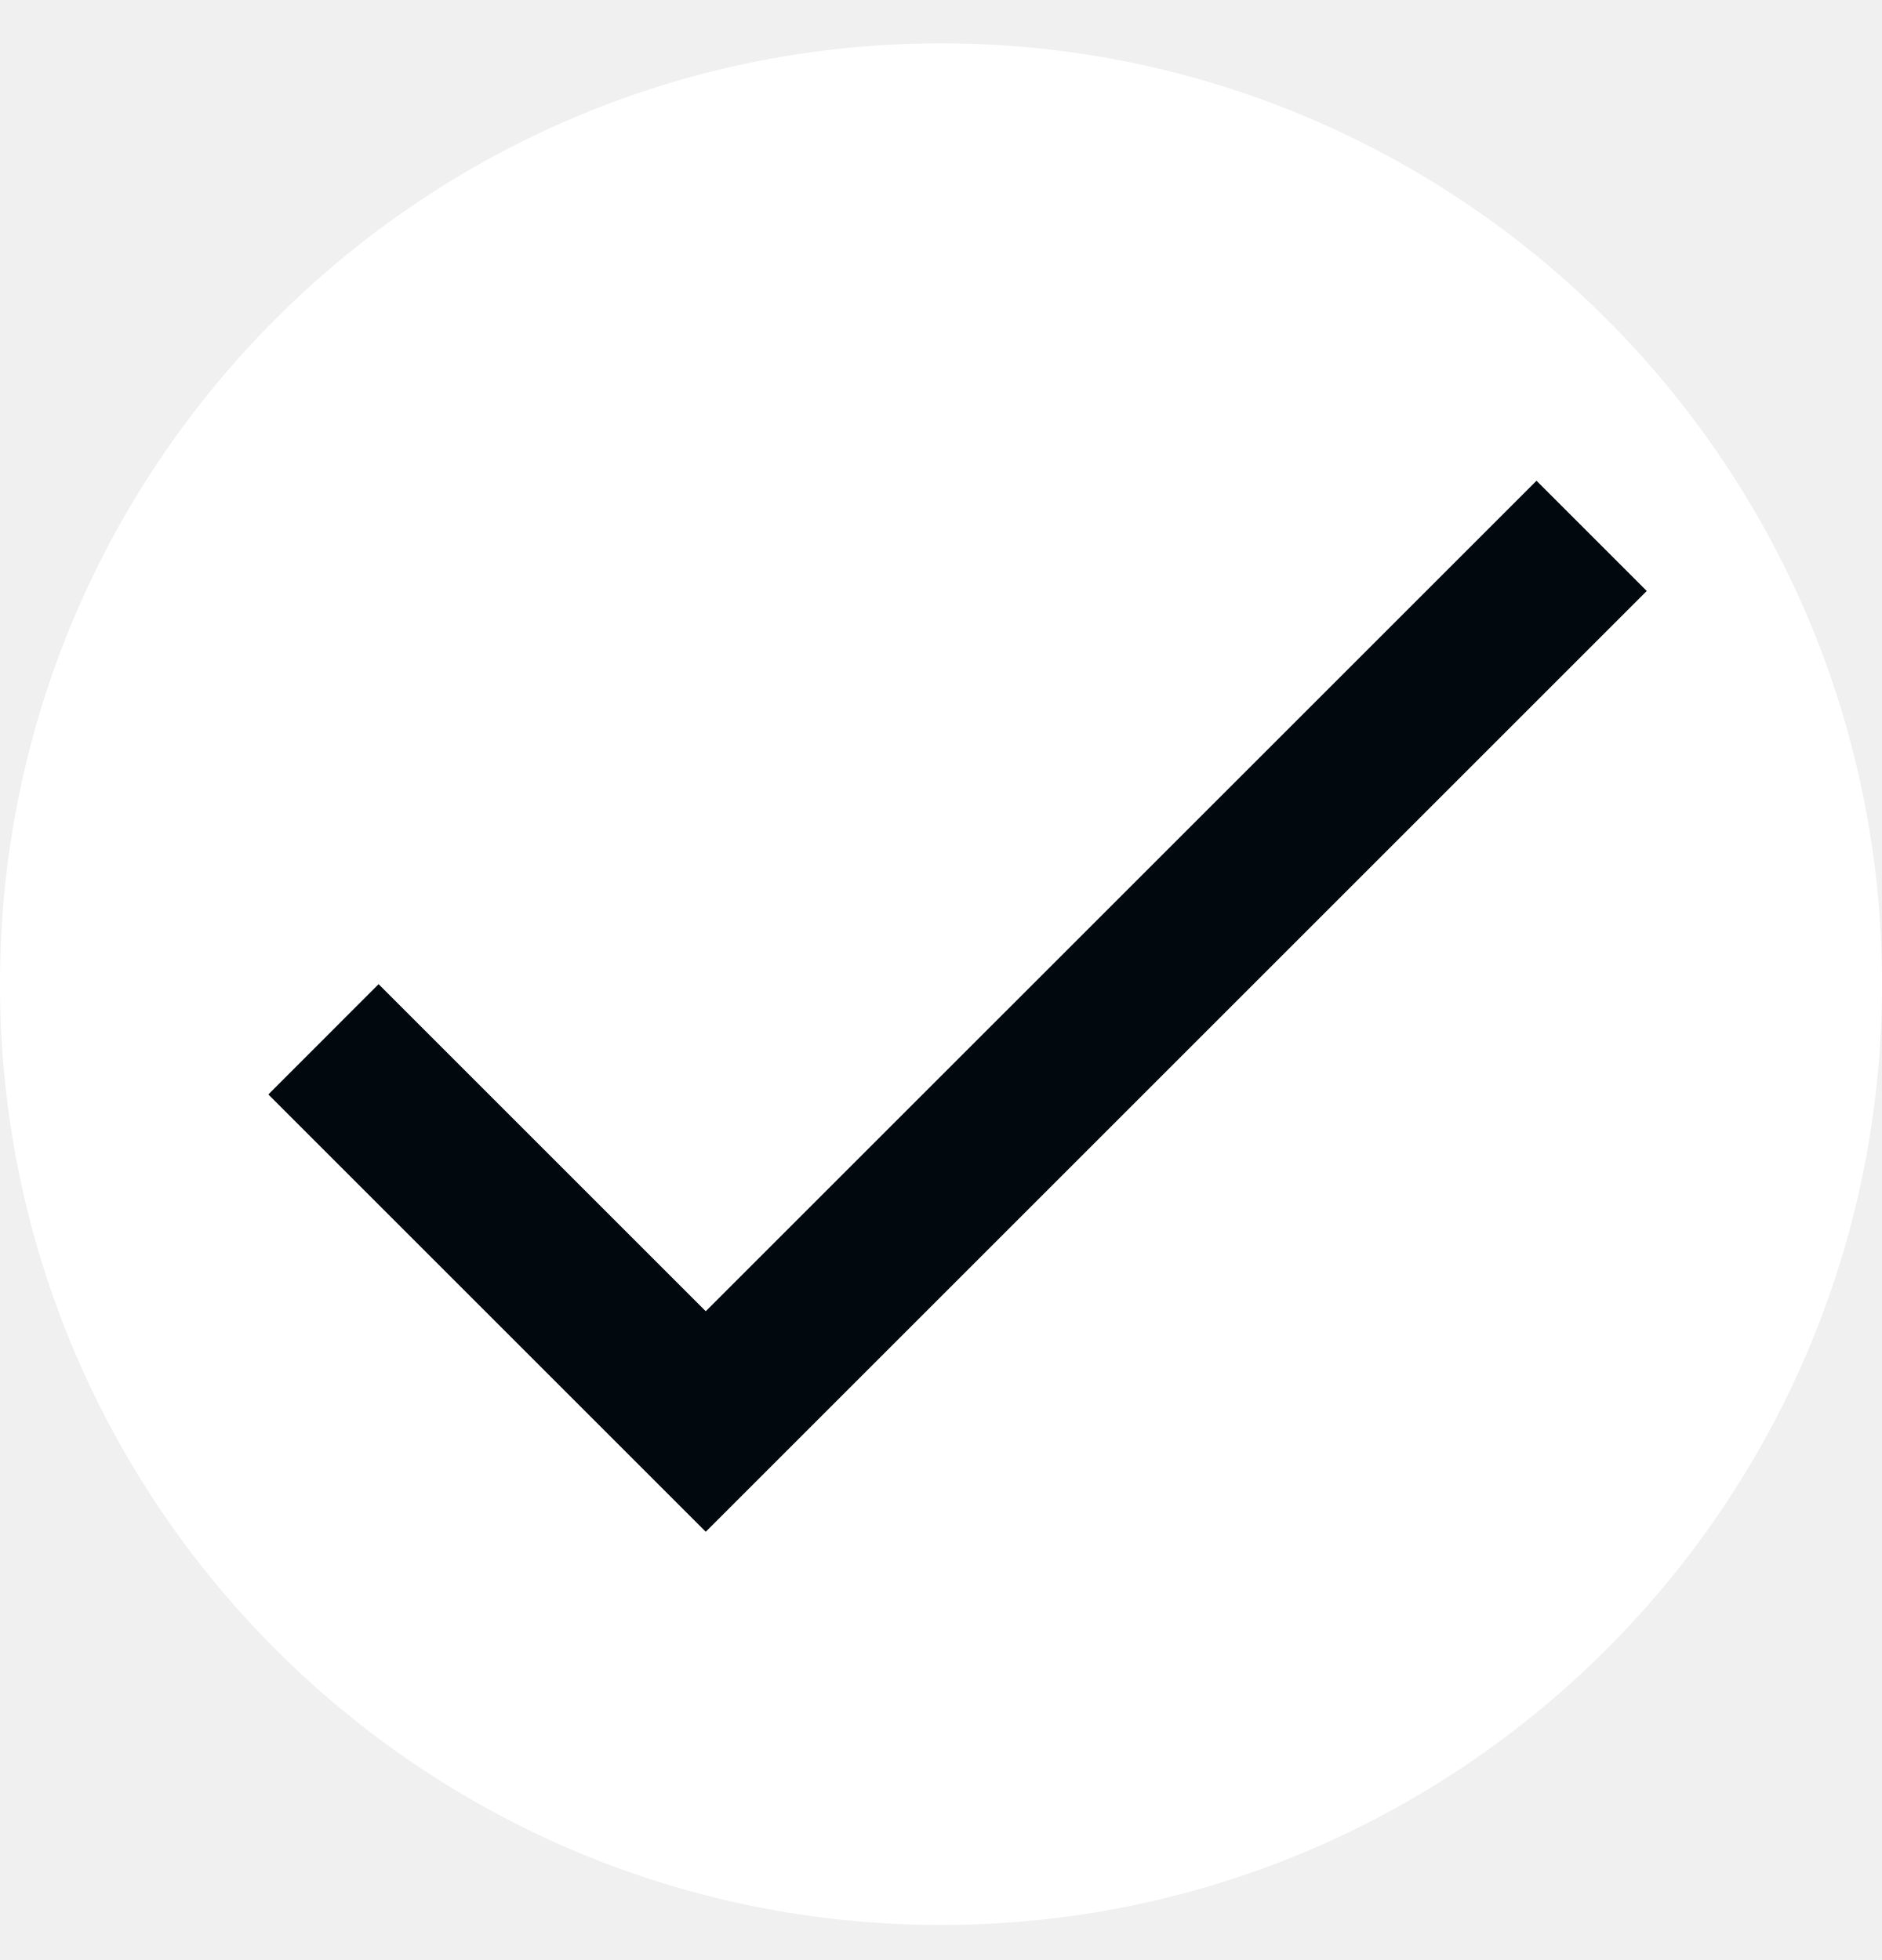
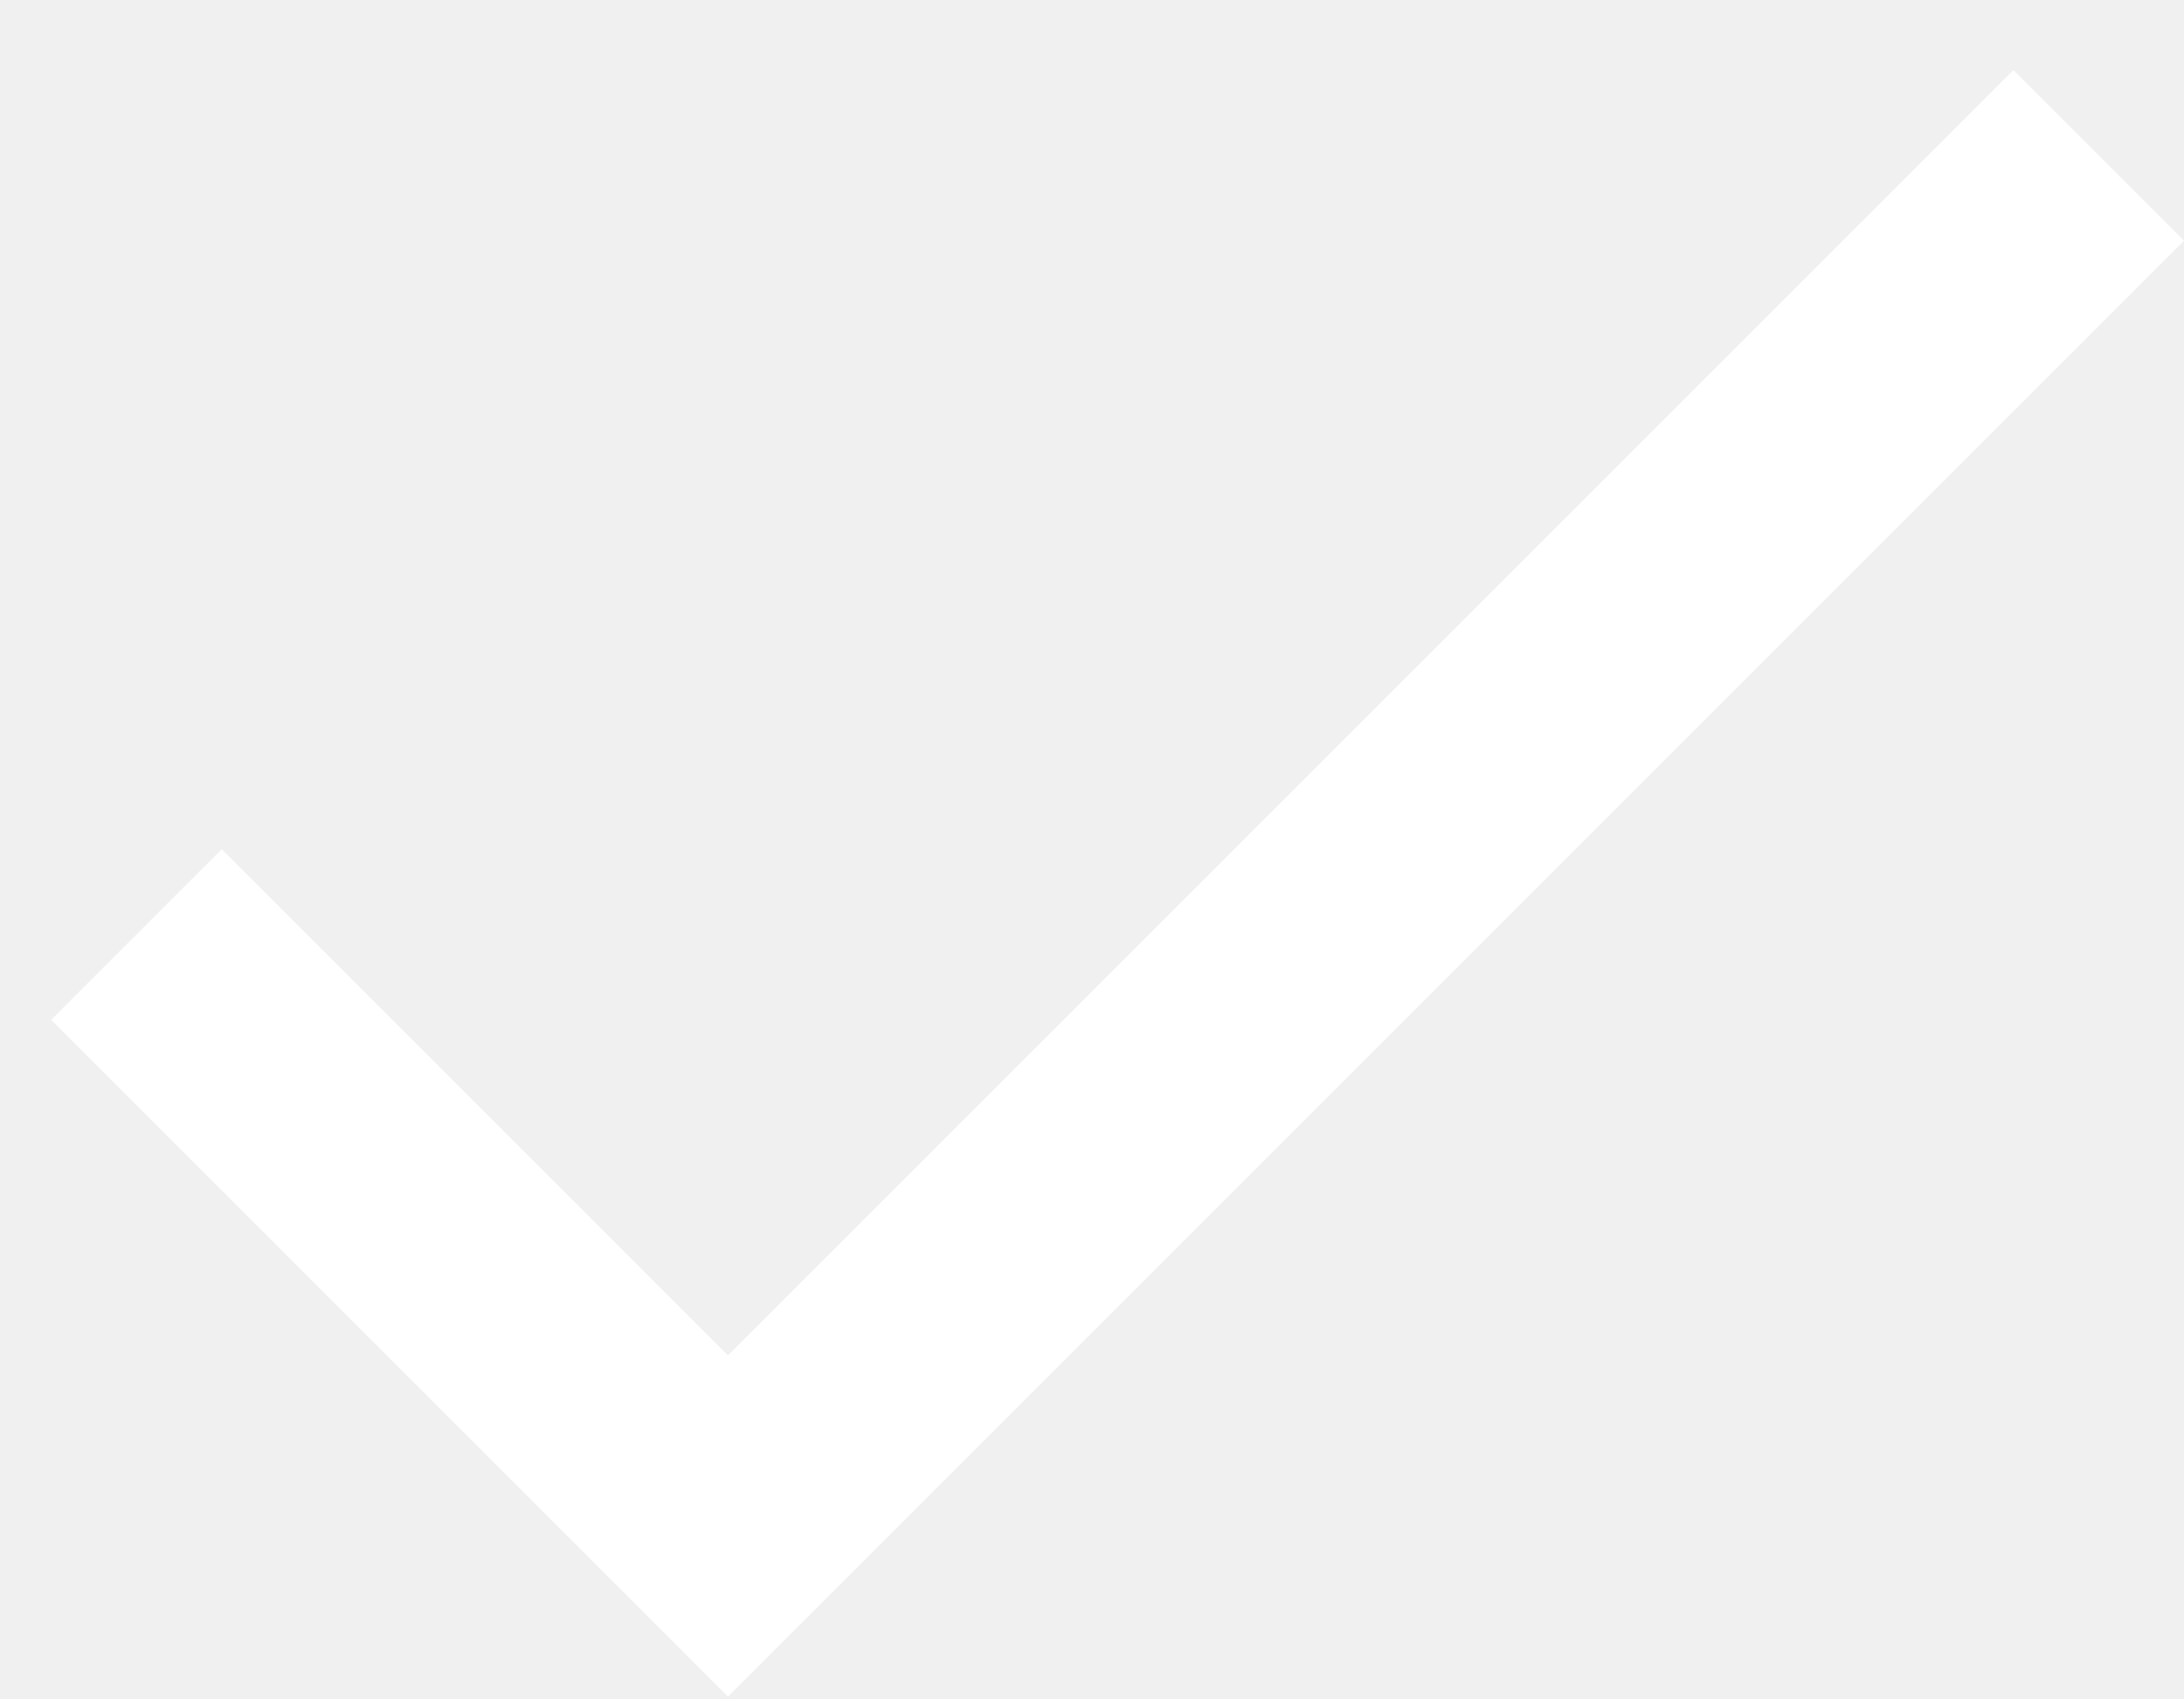
- <svg xmlns="http://www.w3.org/2000/svg" width="24" height="25" viewBox="0 0 24 25" fill="none">
-   <circle cx="12" cy="12.553" r="12" fill="white" />
-   <path d="M9 16.725L19.594 6.132L21 7.538L9 19.538L3.422 13.96L4.828 12.553L9 16.725Z" fill="#01080E" />
+ <svg xmlns="http://www.w3.org/2000/svg" width="18" height="14" viewBox="0 0 18 14" fill="none">
+   <path d="M6 11.172L16.594 0.578L18 1.984L6 13.984L0.422 8.406L1.828 7L6 11.172Z" fill="#FFF" />
</svg>
